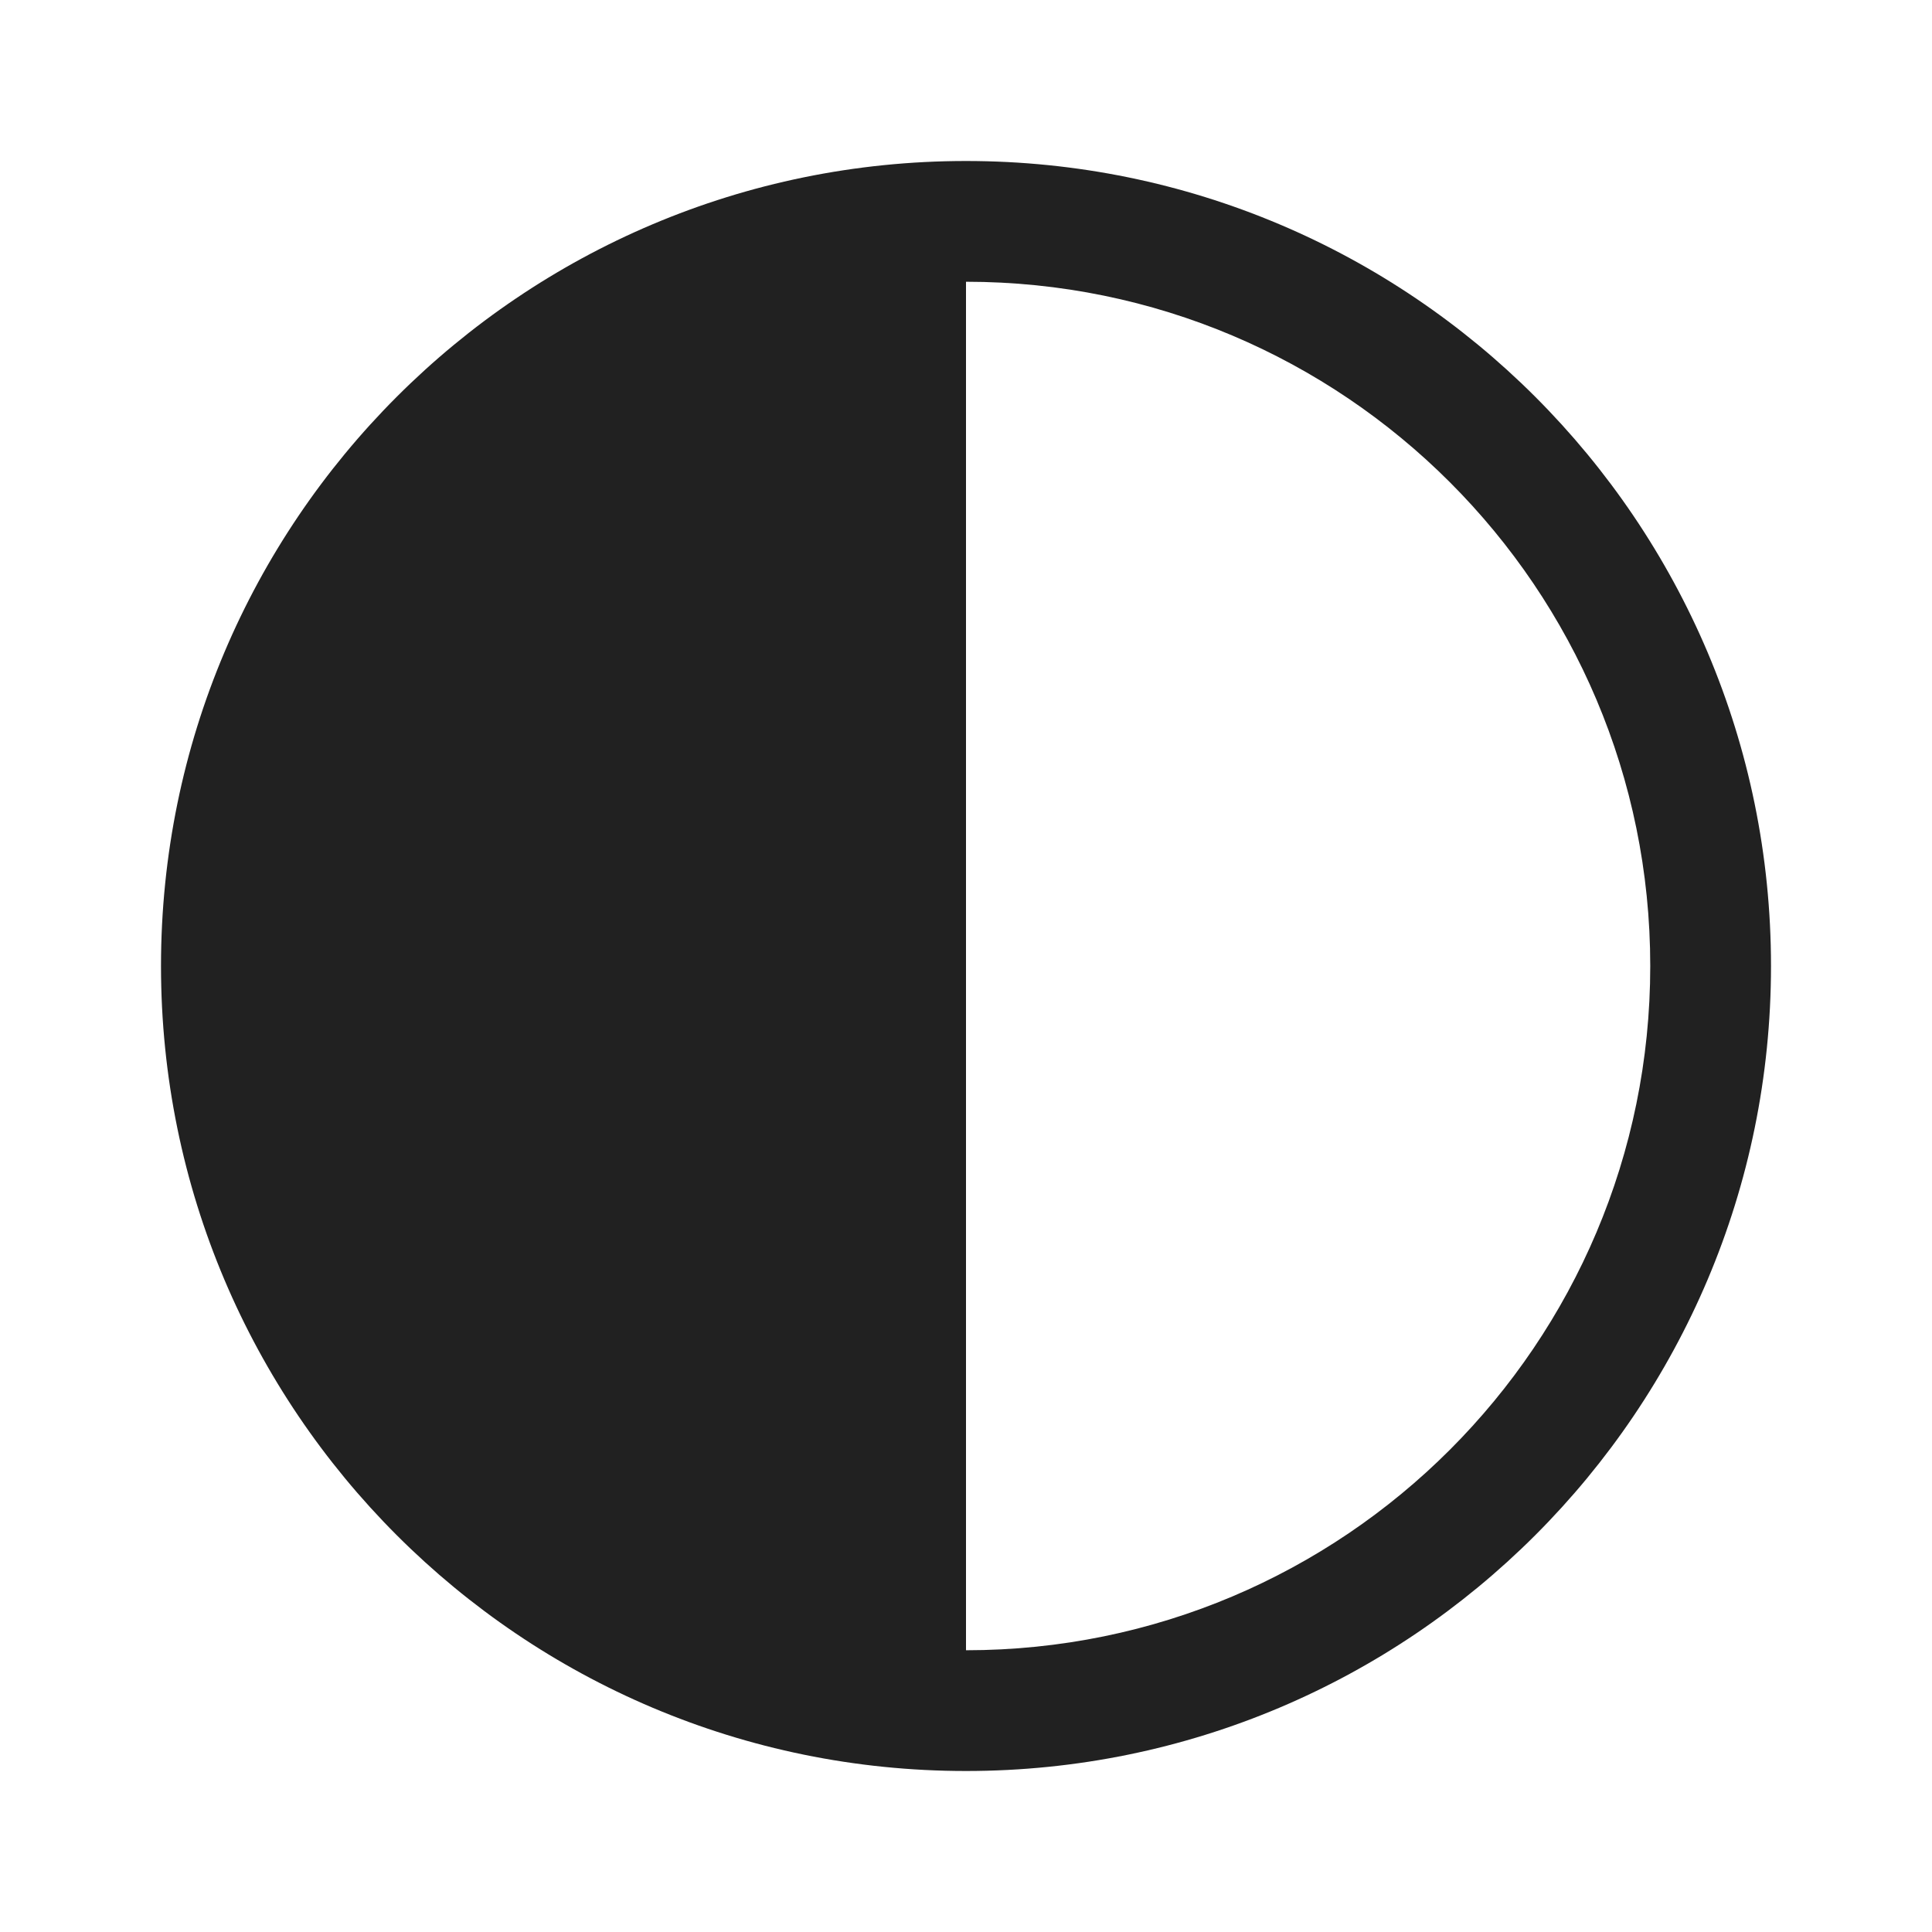
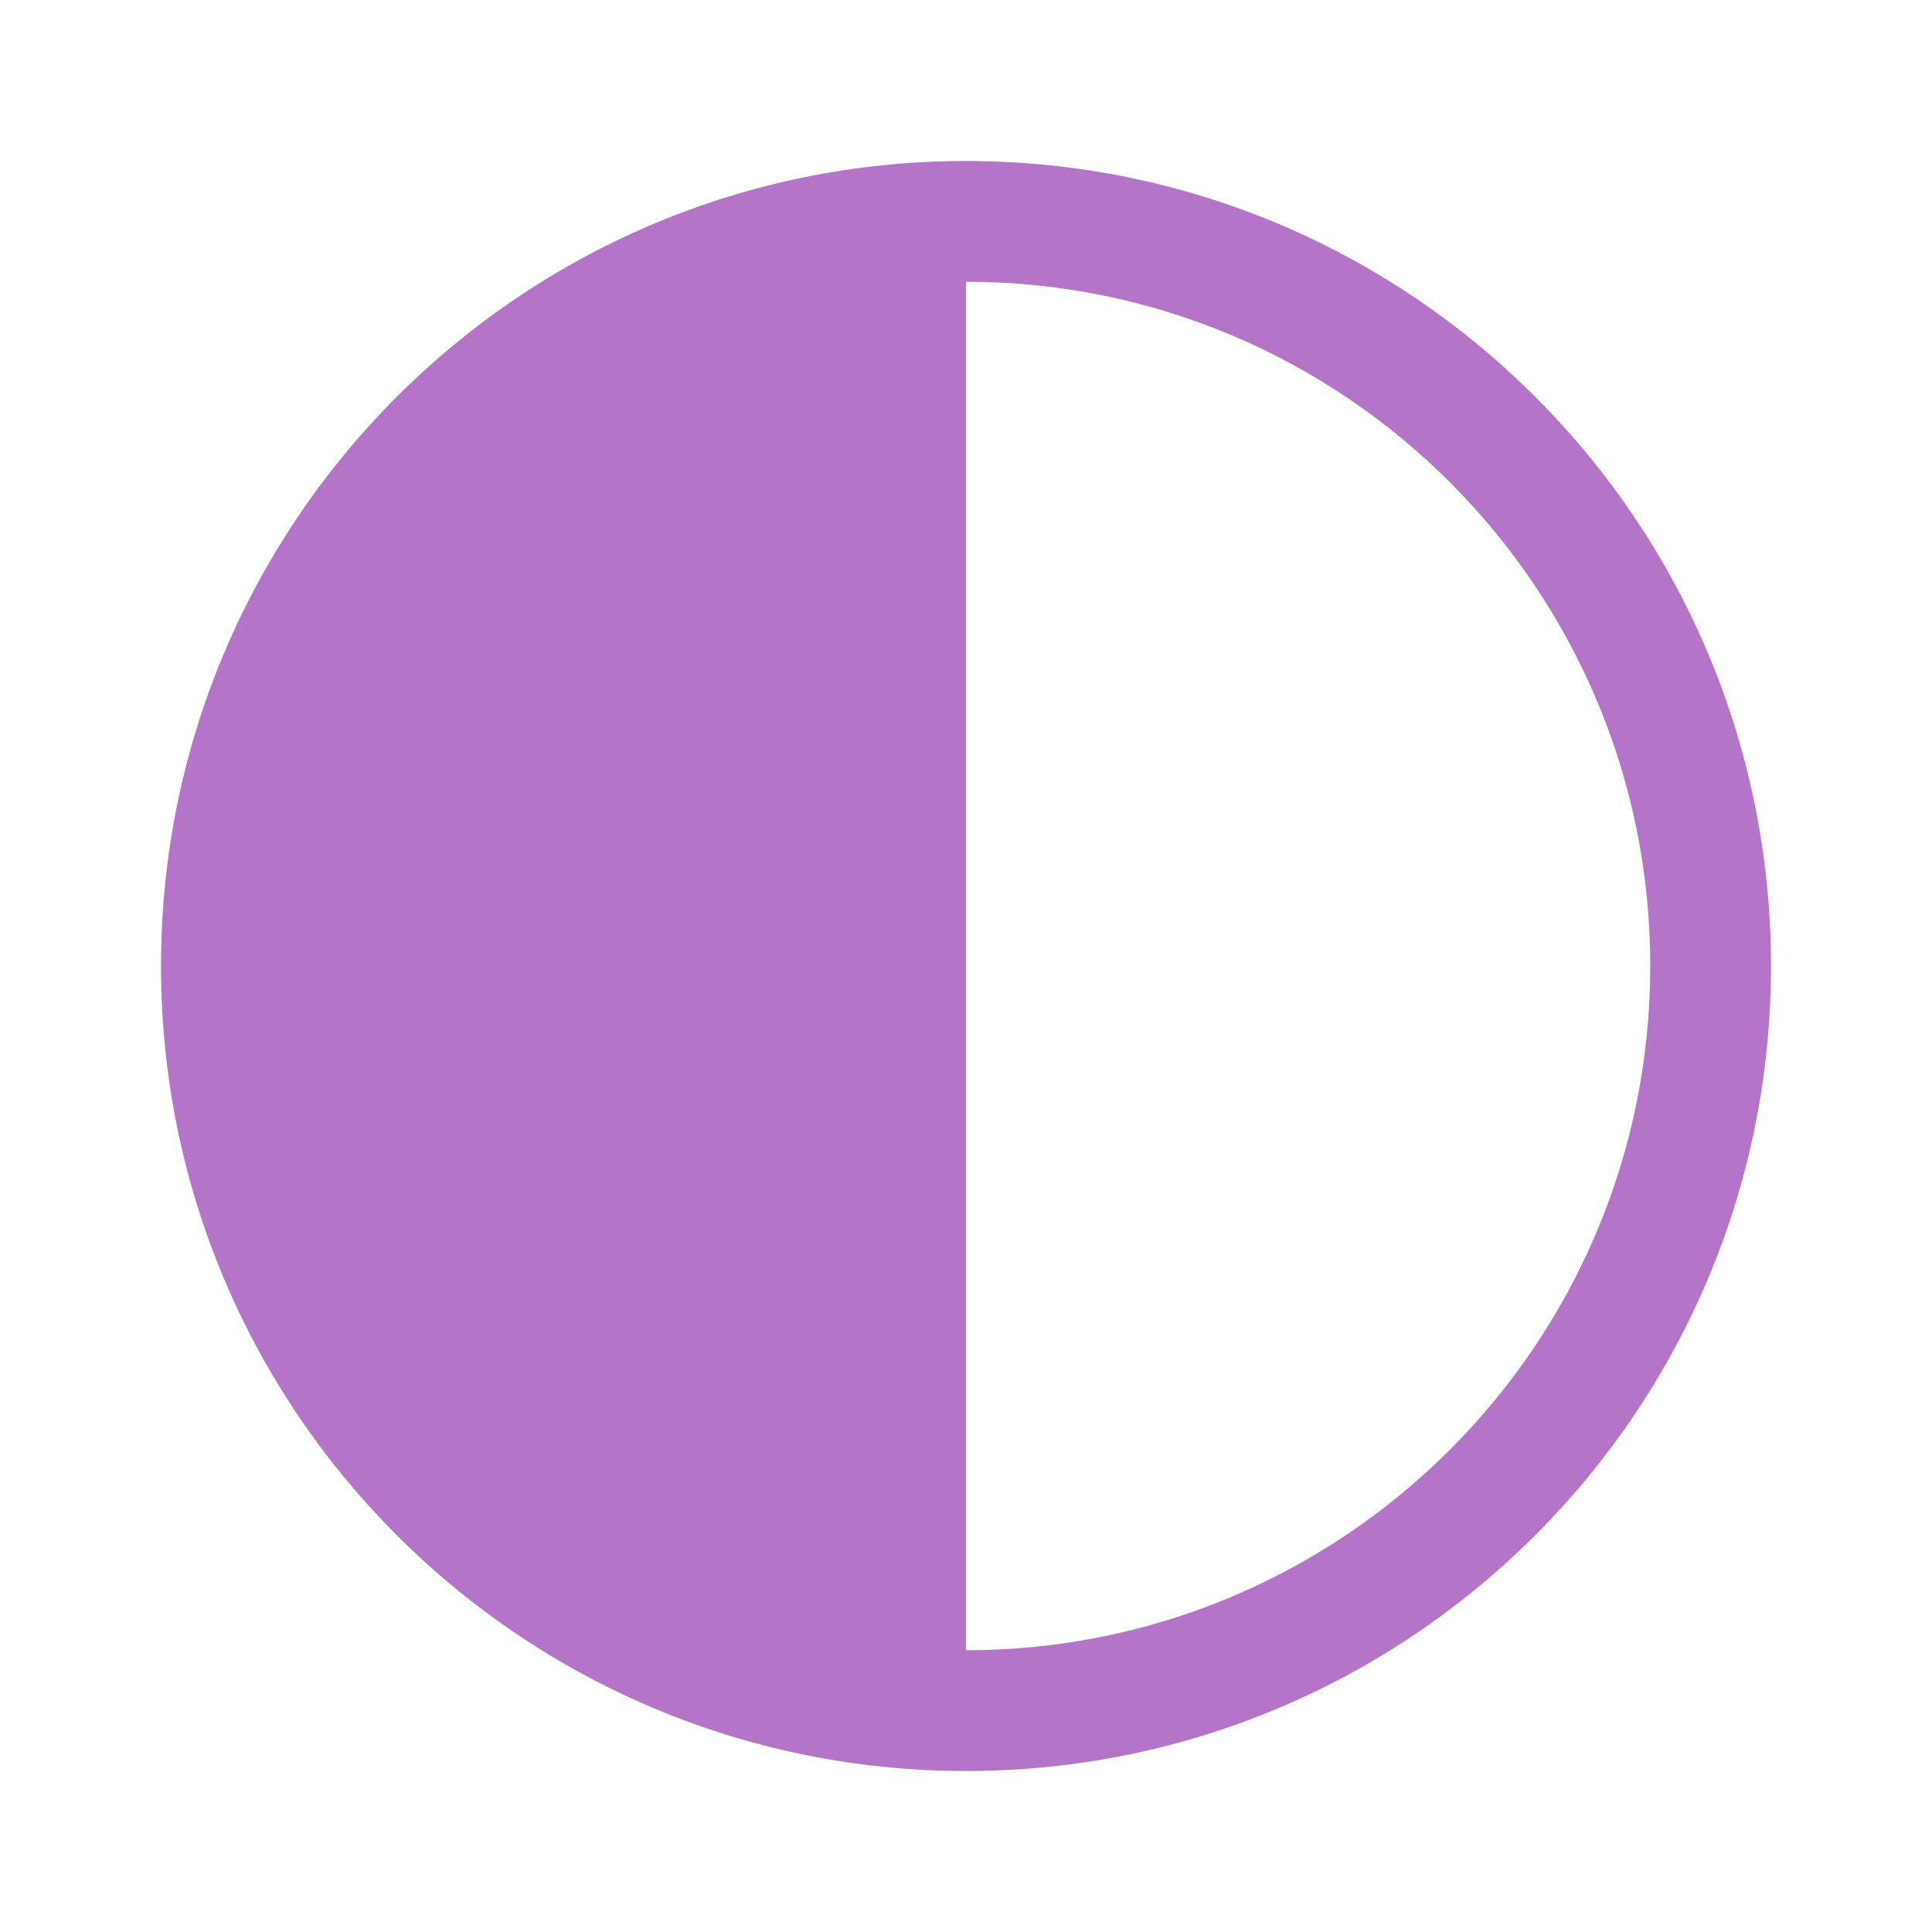
<svg xmlns="http://www.w3.org/2000/svg" width="800px" height="800px" viewBox="0 0 24 24" version="1.1">
  <g id="🔍-Product-Icons" stroke="none" stroke-width="1" fill="none" fill-rule="evenodd">
-     <g id="ic_fluent_dark_theme_24_regular" fill="#212121" fill-rule="nonzero">
+     <g id="ic_fluent_dark_theme_24_regular" fill="rgba(180, 117, 201, 1)" fill-rule="nonzero">
      <path d="M12,22 C17.523,22 22,17.523 22,12 C22,6.477 17.523,2 12,2 C6.477,2 2,6.477 2,12 C2,17.523 6.477,22 12,22 Z M12,20.5 L12,3.5 C16.694,3.5 20.5,7.306 20.5,12 C20.5,16.694 16.694,20.5 12,20.5 Z" id="🎨-Color">

</path>
    </g>
  </g>
</svg>
